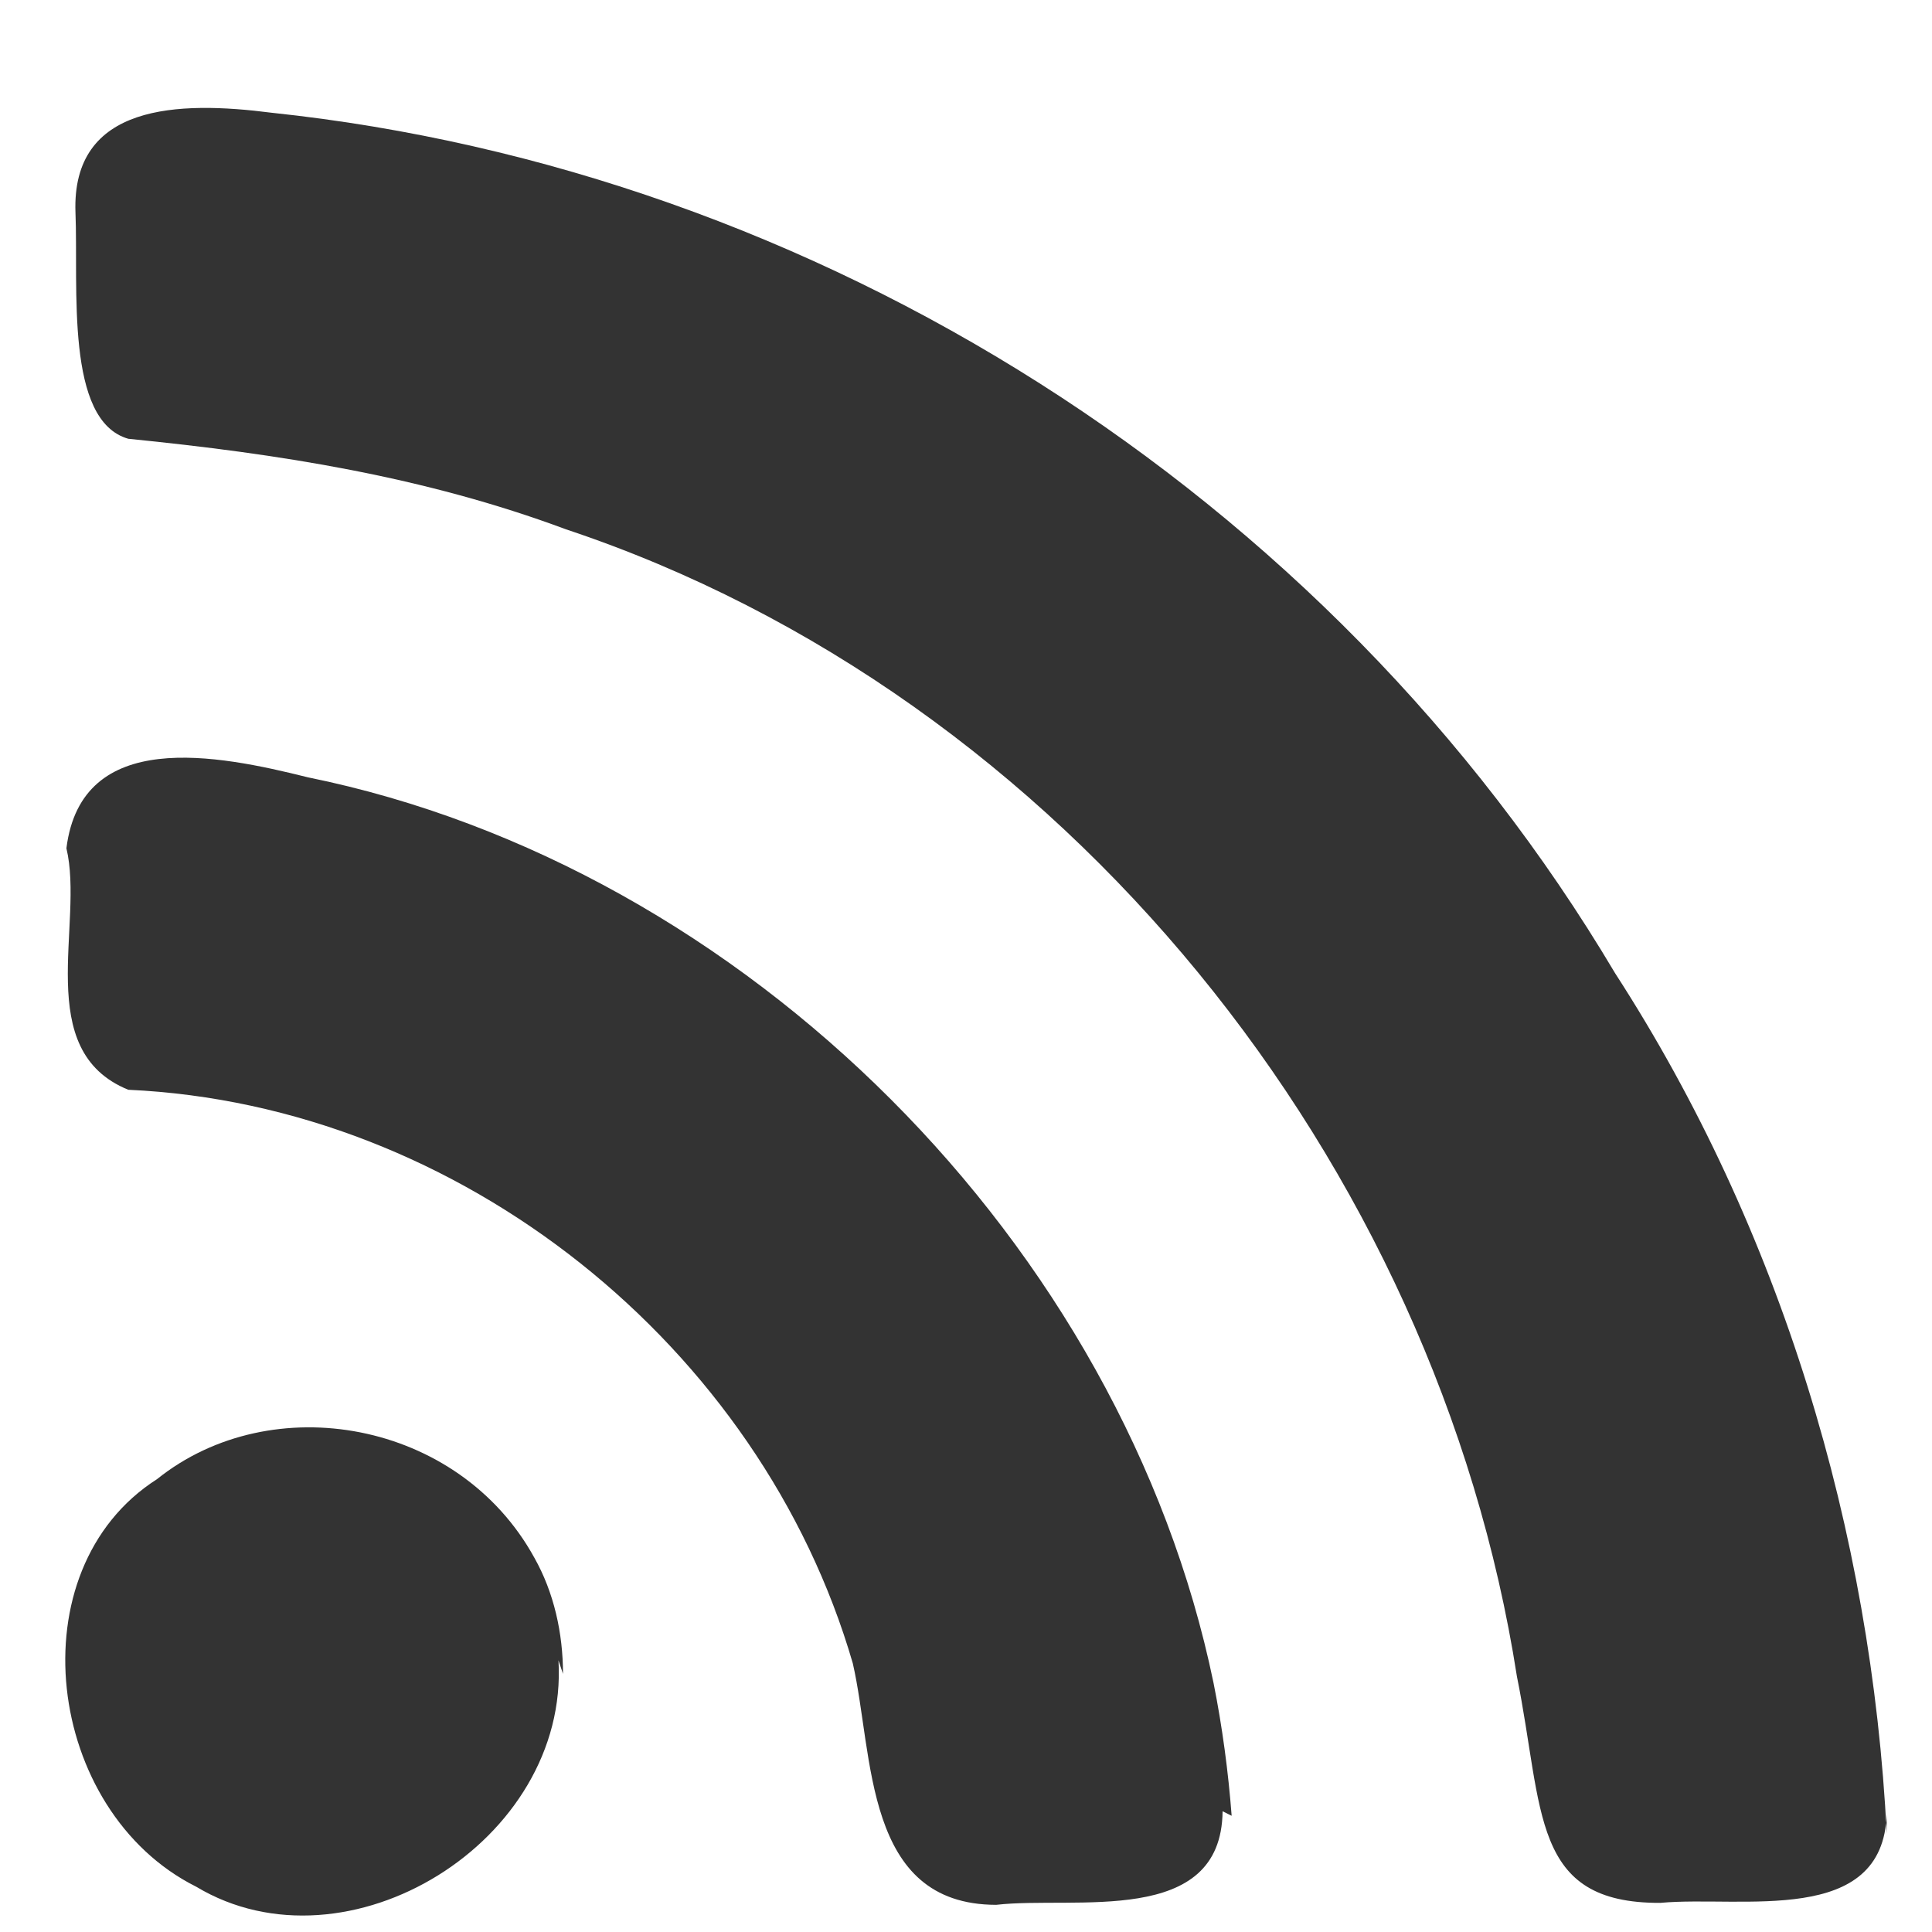
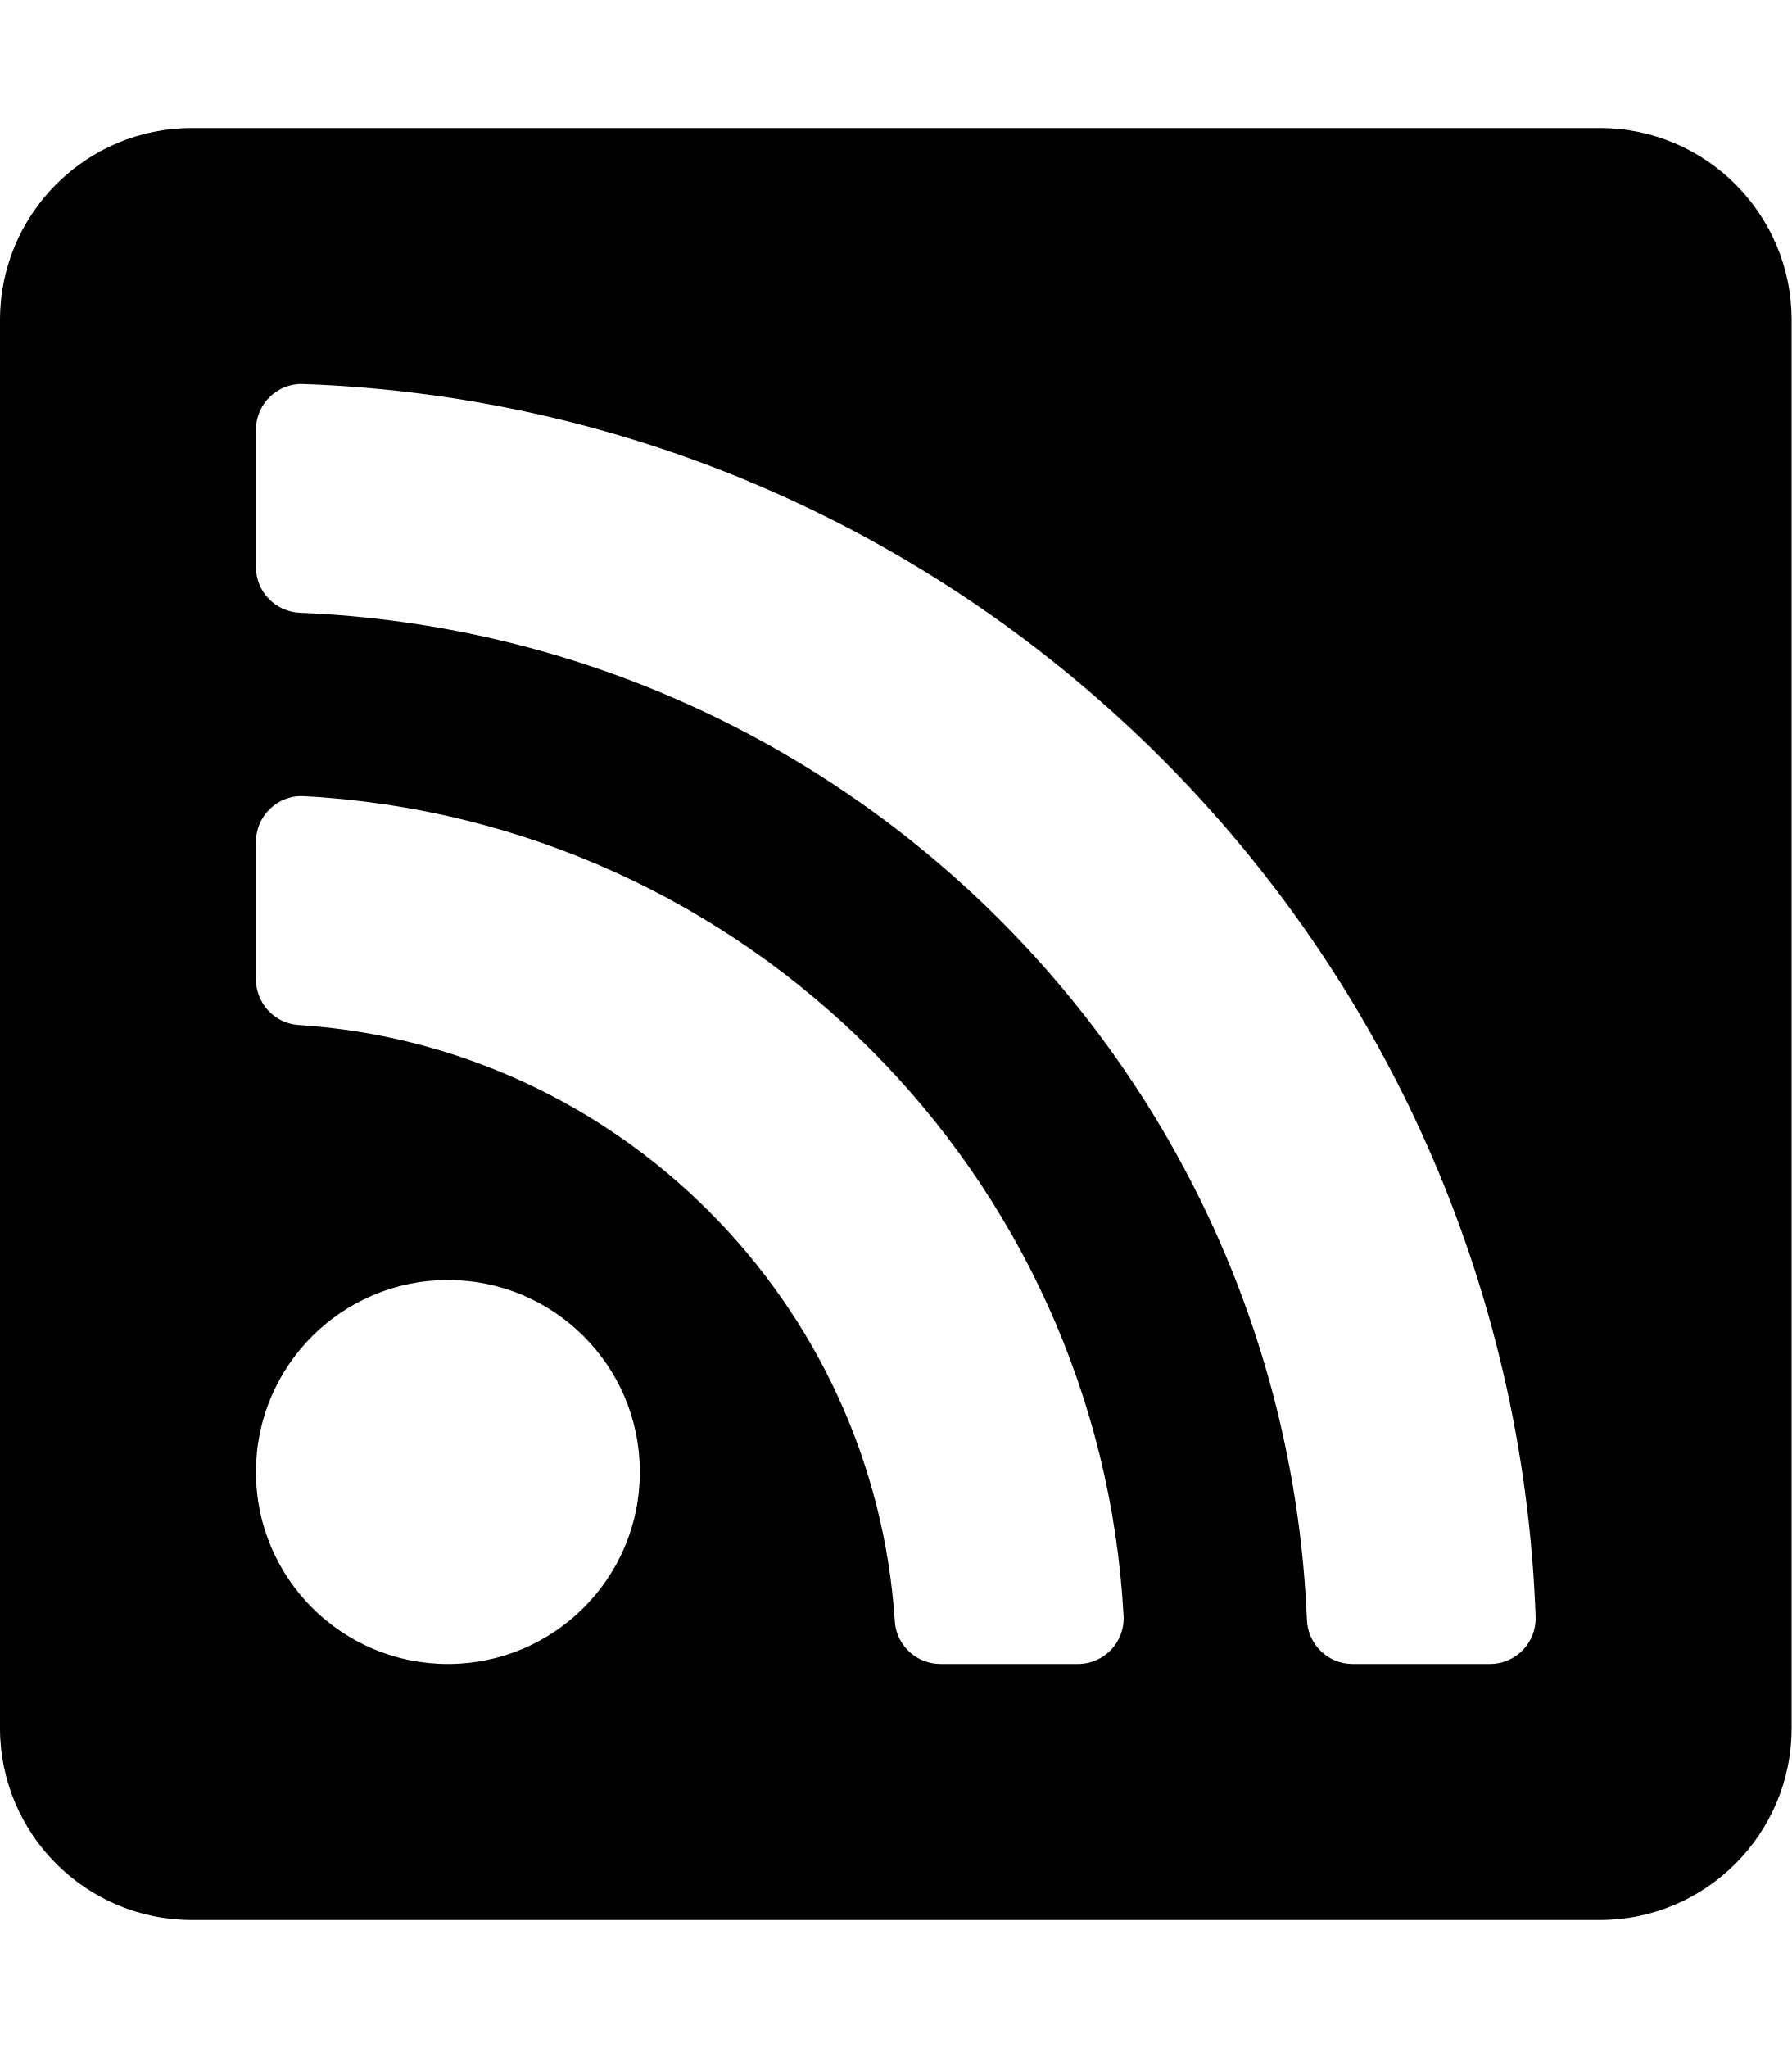
- <svg xmlns="http://www.w3.org/2000/svg" version="1.1" viewBox="0 0 128 128">
-   <path d="m37 1.1e2c.71 12-14 21-24 15-10-5-12-21-2.6-27 7.6-6.1 20-3.9 25 5.2 1.3 2.3 1.9 5 1.9 7.7zm44 10c-.08 7.7-9.8 5.6-15 6.2-8.8-.012-8.1-9.9-9.5-16-6.1-21-26-37-48-38-6.4-2.6-2.9-11-4.1-16 1-8 10-6.2 16-4.7 29 5.9 54 31 60 60 .58 2.9.98 5.9 1.2 8.8zm44 .17c-.23 7.5-9.6 5.4-15 5.9-8.6.038-7.7-6.1-9.5-15-5.3-34-30-65-63-76-9.4-3.5-19-5-29-6-4.2-1.2-3.3-10-3.5-15-.26-7.2 6.8-7.4 13-6.6 36 3.8 70 25 89 57 11 17 17 37 18 57z" fill="#333" />
+ <svg xmlns="http://www.w3.org/2000/svg" aria-hidden="true" focusable="false" data-prefix="fas" data-icon="rss-square" class="svg-inline--fa fa-rss-square fa-w-14" role="img" viewBox="0 0 448 512">
+   <path fill="currentColor" d="M400 32H48C21.49 32 0 53.49 0 80v352c0 26.51 21.49 48 48 48h352c26.51 0 48-21.49 48-48V80c0-26.51-21.49-48-48-48zM112 416c-26.51 0-48-21.49-48-48s21.49-48 48-48 48 21.49 48 48-21.49 48-48 48zm157.533 0h-34.335c-6.011 0-11.051-4.636-11.442-10.634-5.214-80.05-69.243-143.92-149.123-149.123-5.997-.39-10.633-5.431-10.633-11.441v-34.335c0-6.535 5.468-11.777 11.994-11.425 110.546 5.974 198.997 94.536 204.964 204.964.352 6.526-4.89 11.994-11.425 11.994zm103.027 0h-34.334c-6.161 0-11.175-4.882-11.427-11.038-5.598-136.535-115.204-246.161-251.76-251.76C68.882 152.949 64 147.935 64 141.774V107.44c0-6.454 5.338-11.664 11.787-11.432 167.83 6.025 302.21 141.191 308.205 308.205.232 6.449-4.978 11.787-11.432 11.787z" />
</svg>
